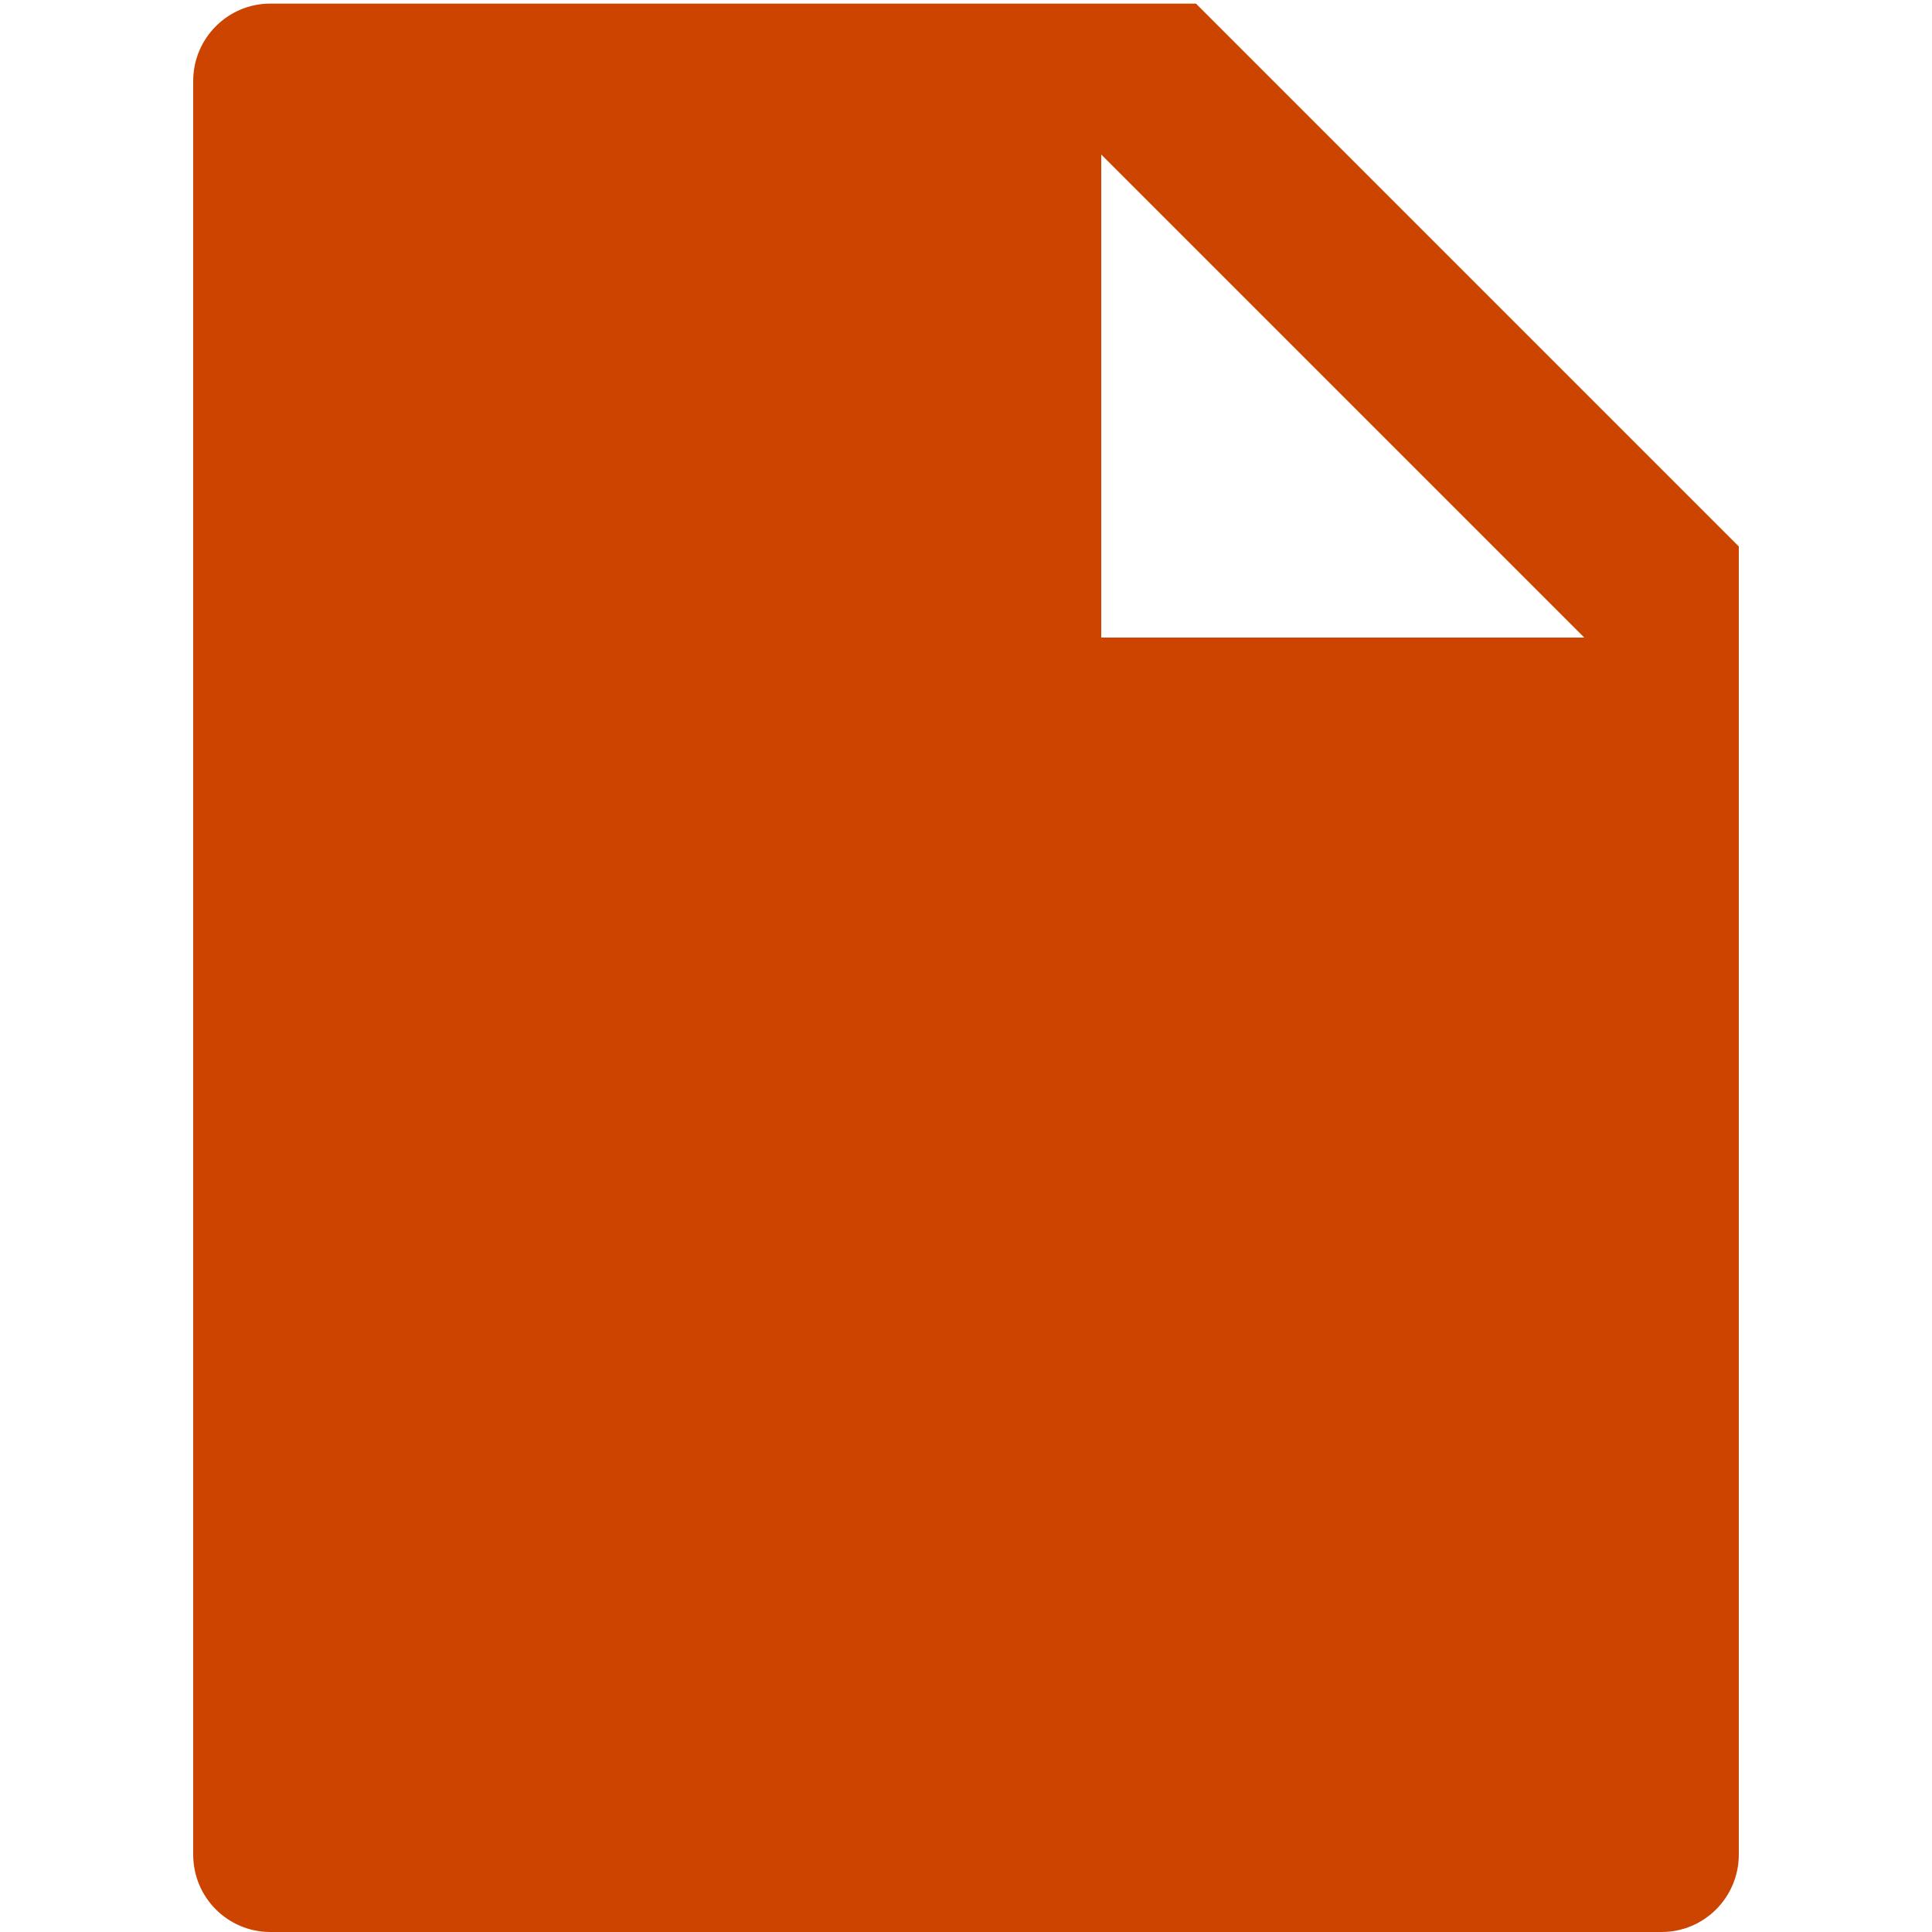
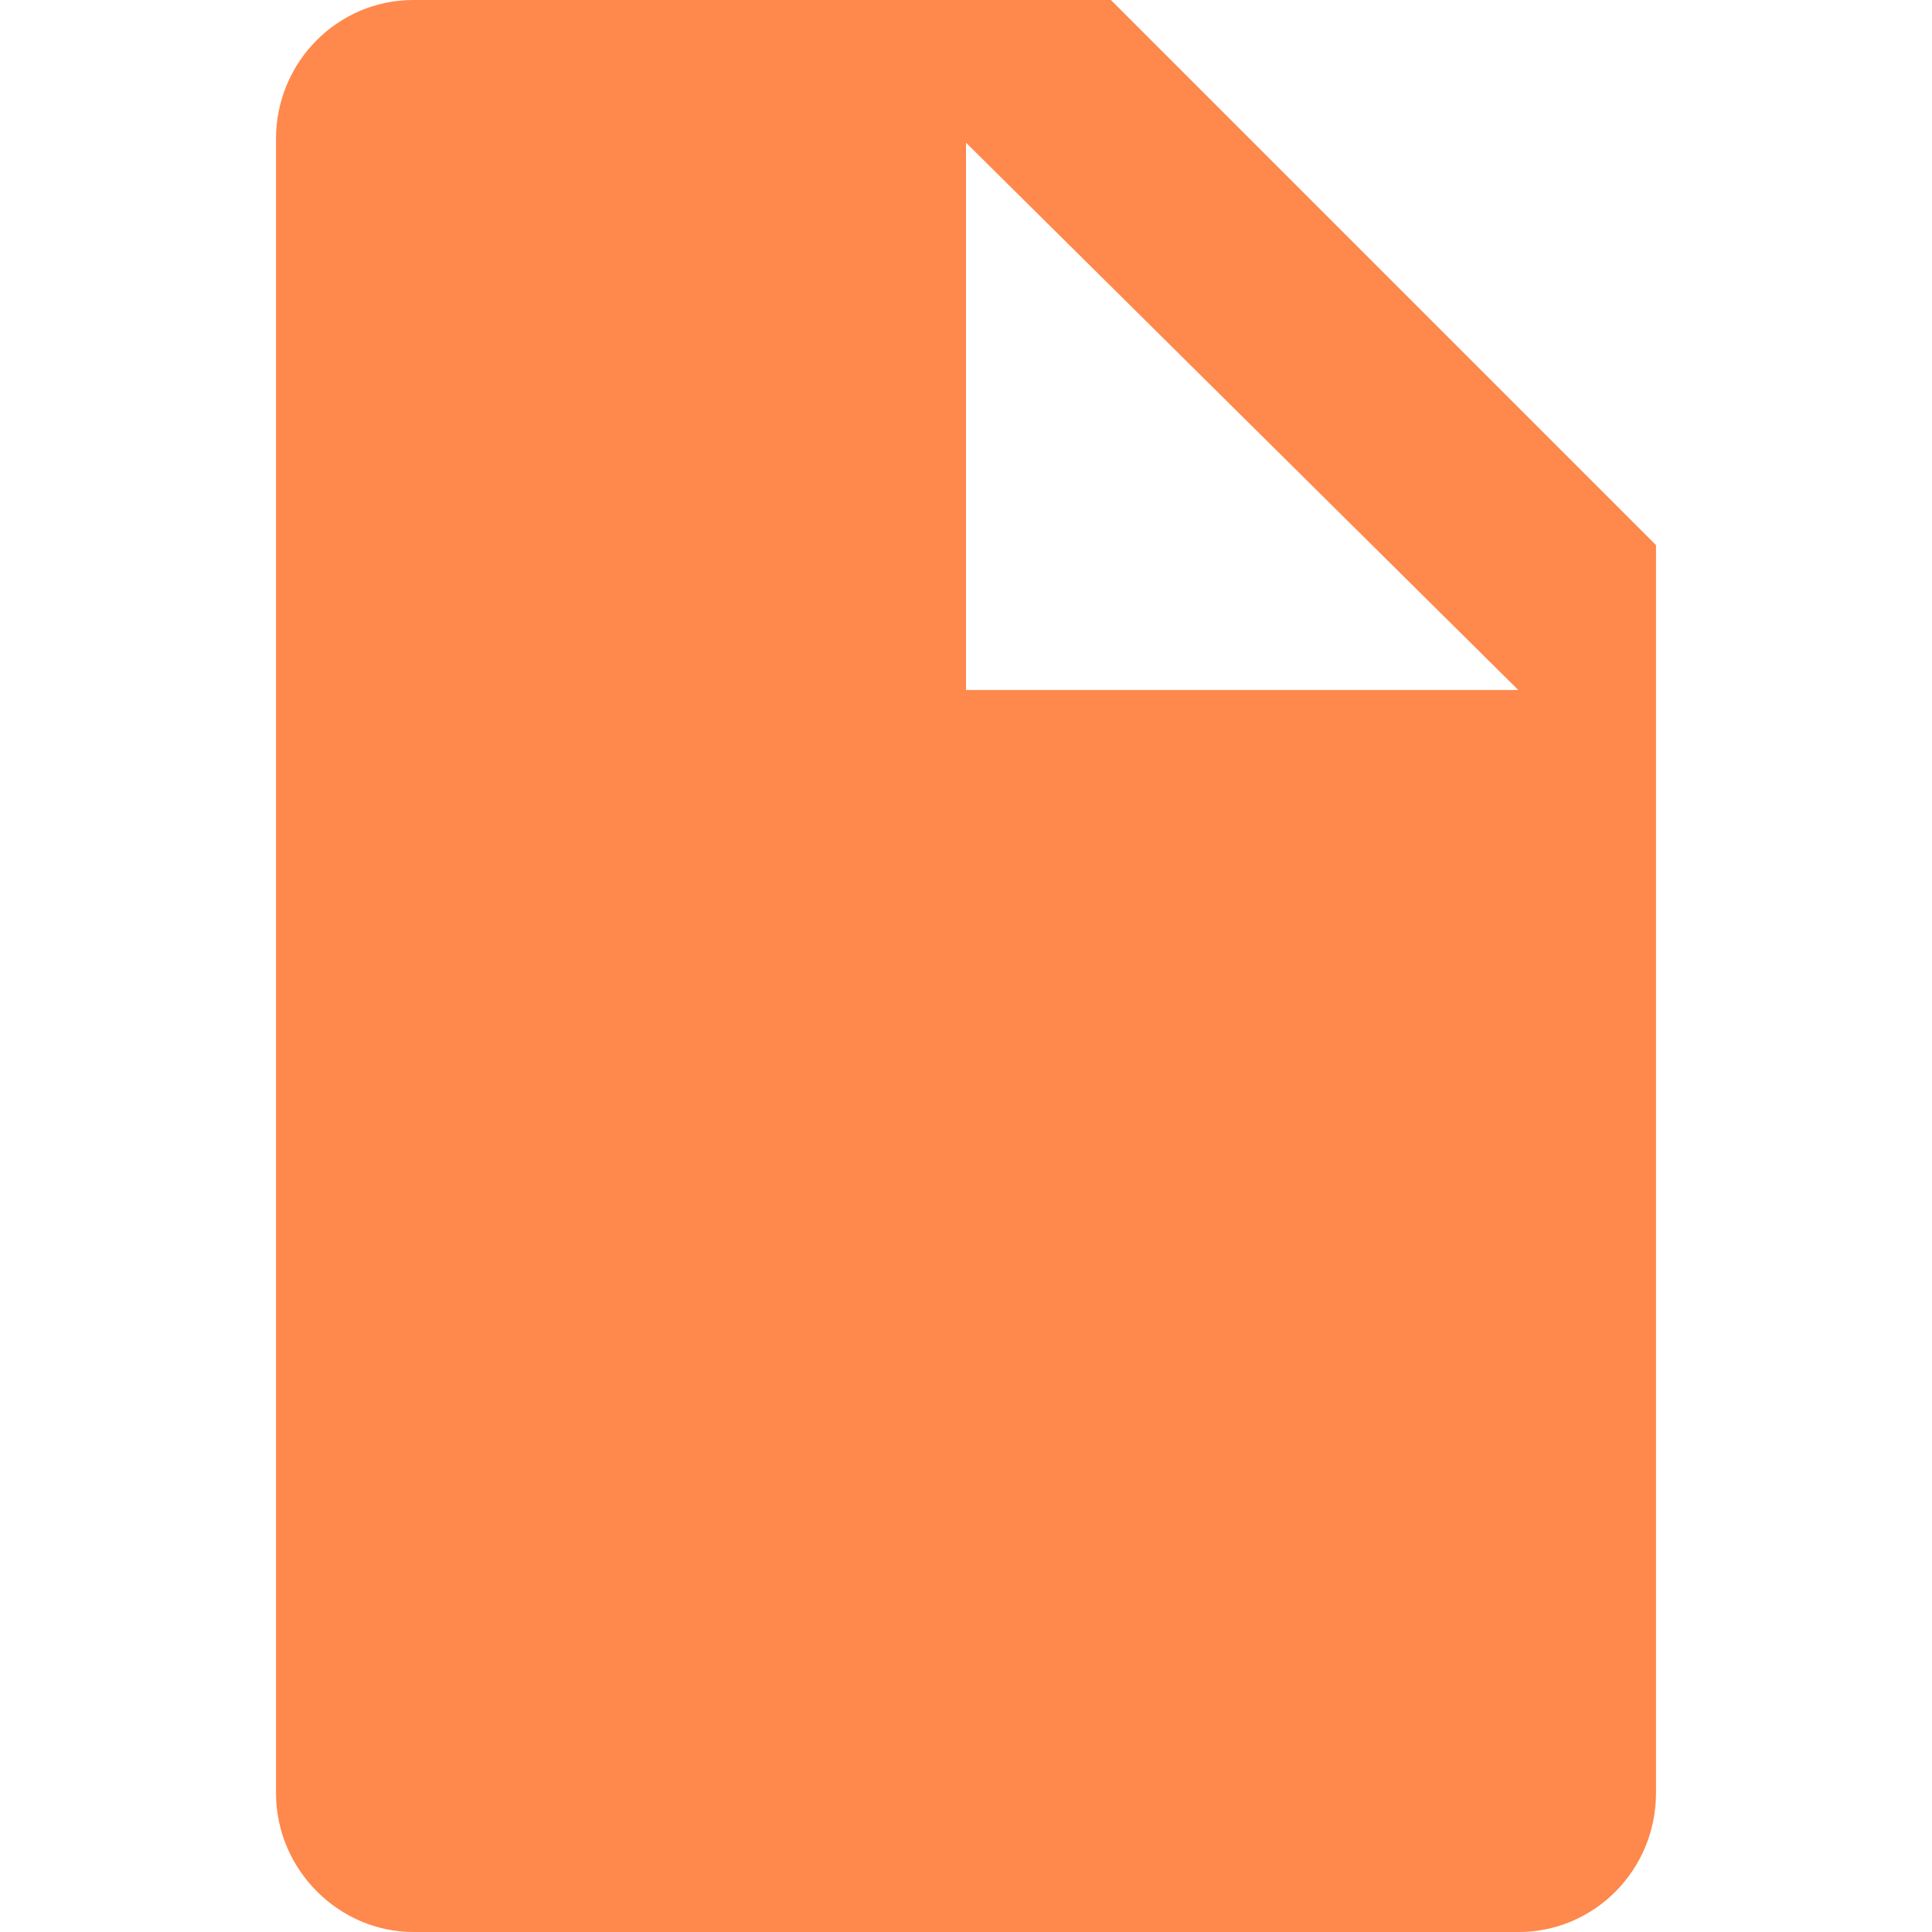
- <svg xmlns="http://www.w3.org/2000/svg" width="100px" height="100px" viewBox="0 0 100 100" version="1.1">
+ <svg xmlns="http://www.w3.org/2000/svg" width="14px" height="14px" viewBox="0 0 14 14" version="1.1">
  <description>Created with Sketch (http://www.bohemiancoding.com/sketch)</description>
  <defs />
-   <g id="Page 1" fill="hsl(20,100%,40%)" fill-rule="evenodd">
-     <path d="M57,8 L57,33 L82,33 Z M13.995,0.186 L61.902,0.186 L90,28.284 L90,95.995 C90,98.204 88.212,100 86.005,100 L13.995,100 C11.783,100 10,98.207 10,95.995 L10,4.191 C10,1.982 11.788,0.186 13.995,0.186 Z M13.995,0.186" id="Rectangle 1" />
+   <g id="Page 1" fill="#D8D8D8" fill-rule="evenodd">
+     <g id="Files">
+       <path d="M7,1.034 L7,5 L11.002,5 Z M2.995,0 L8.05,0 L12,3.95 L12,12.993 C12,13.55 11.554,14 11.005,14 L2.995,14 C2.456,14 2,13.549 2,12.993 L2,1.007 C2,0.45 2.446,0 2.995,0 Z M2.995,0" id="HTML" fill="#FF884C" />
+     </g>
  </g>
</svg>
